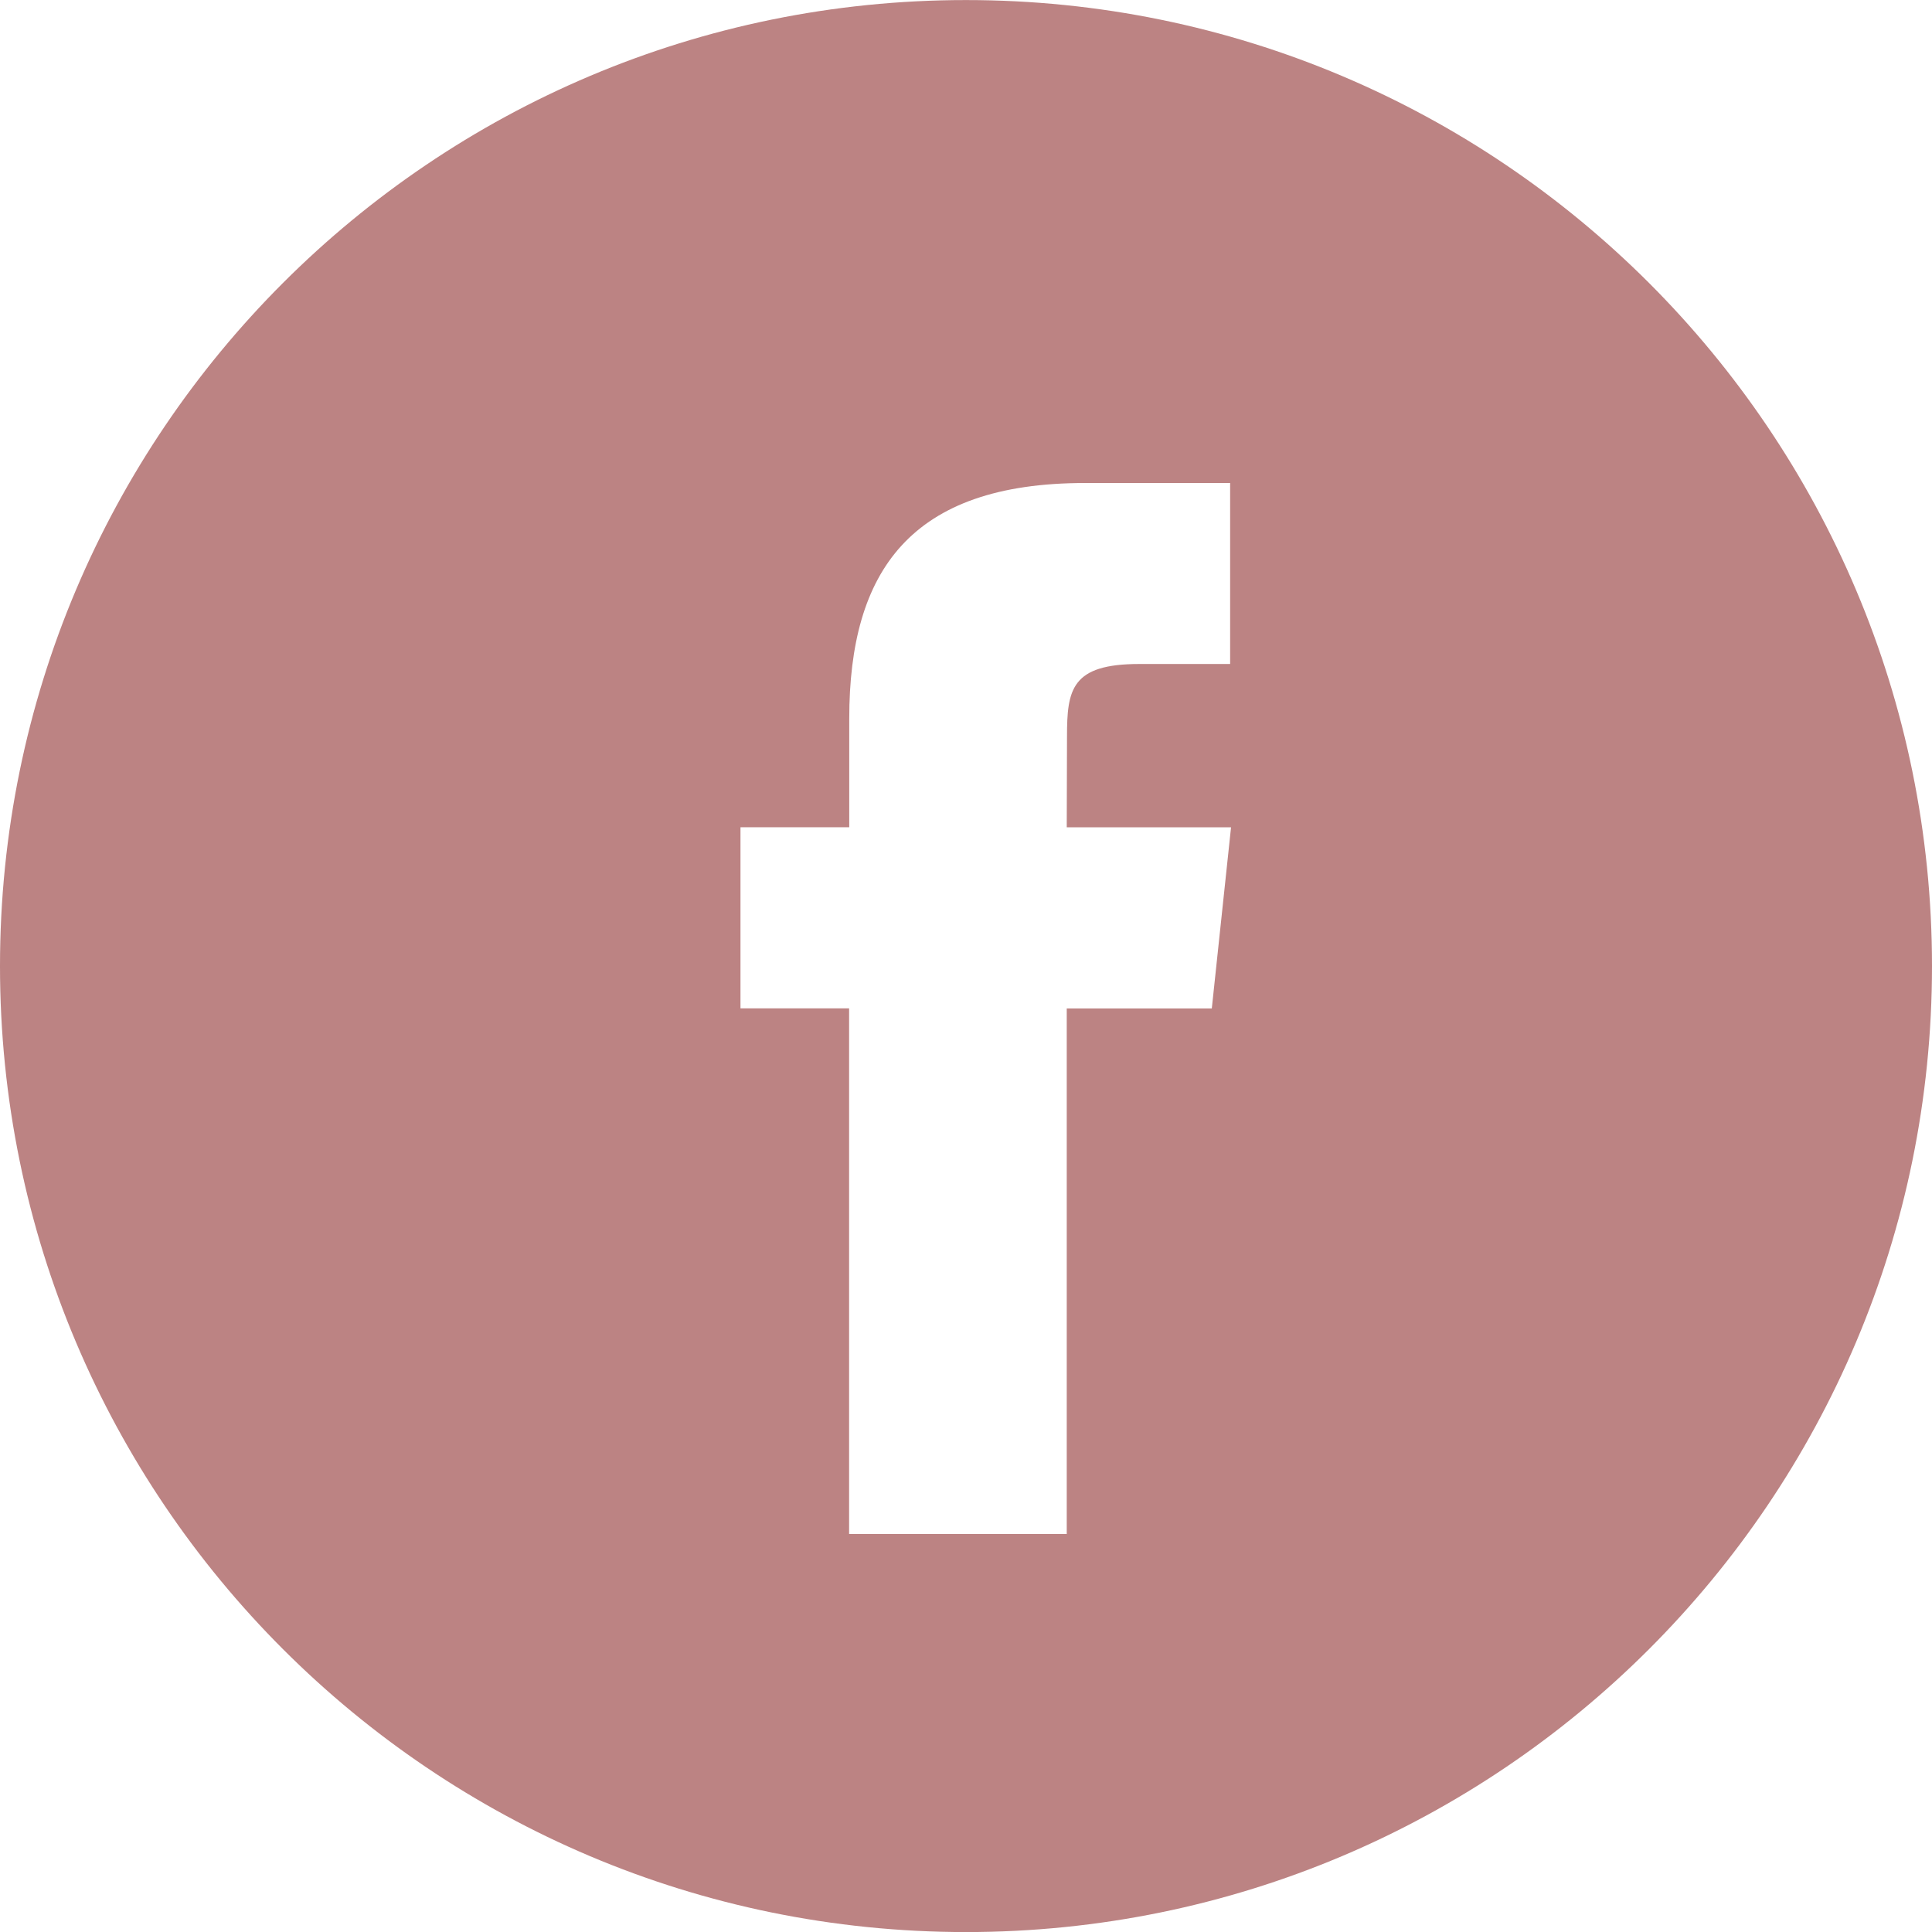
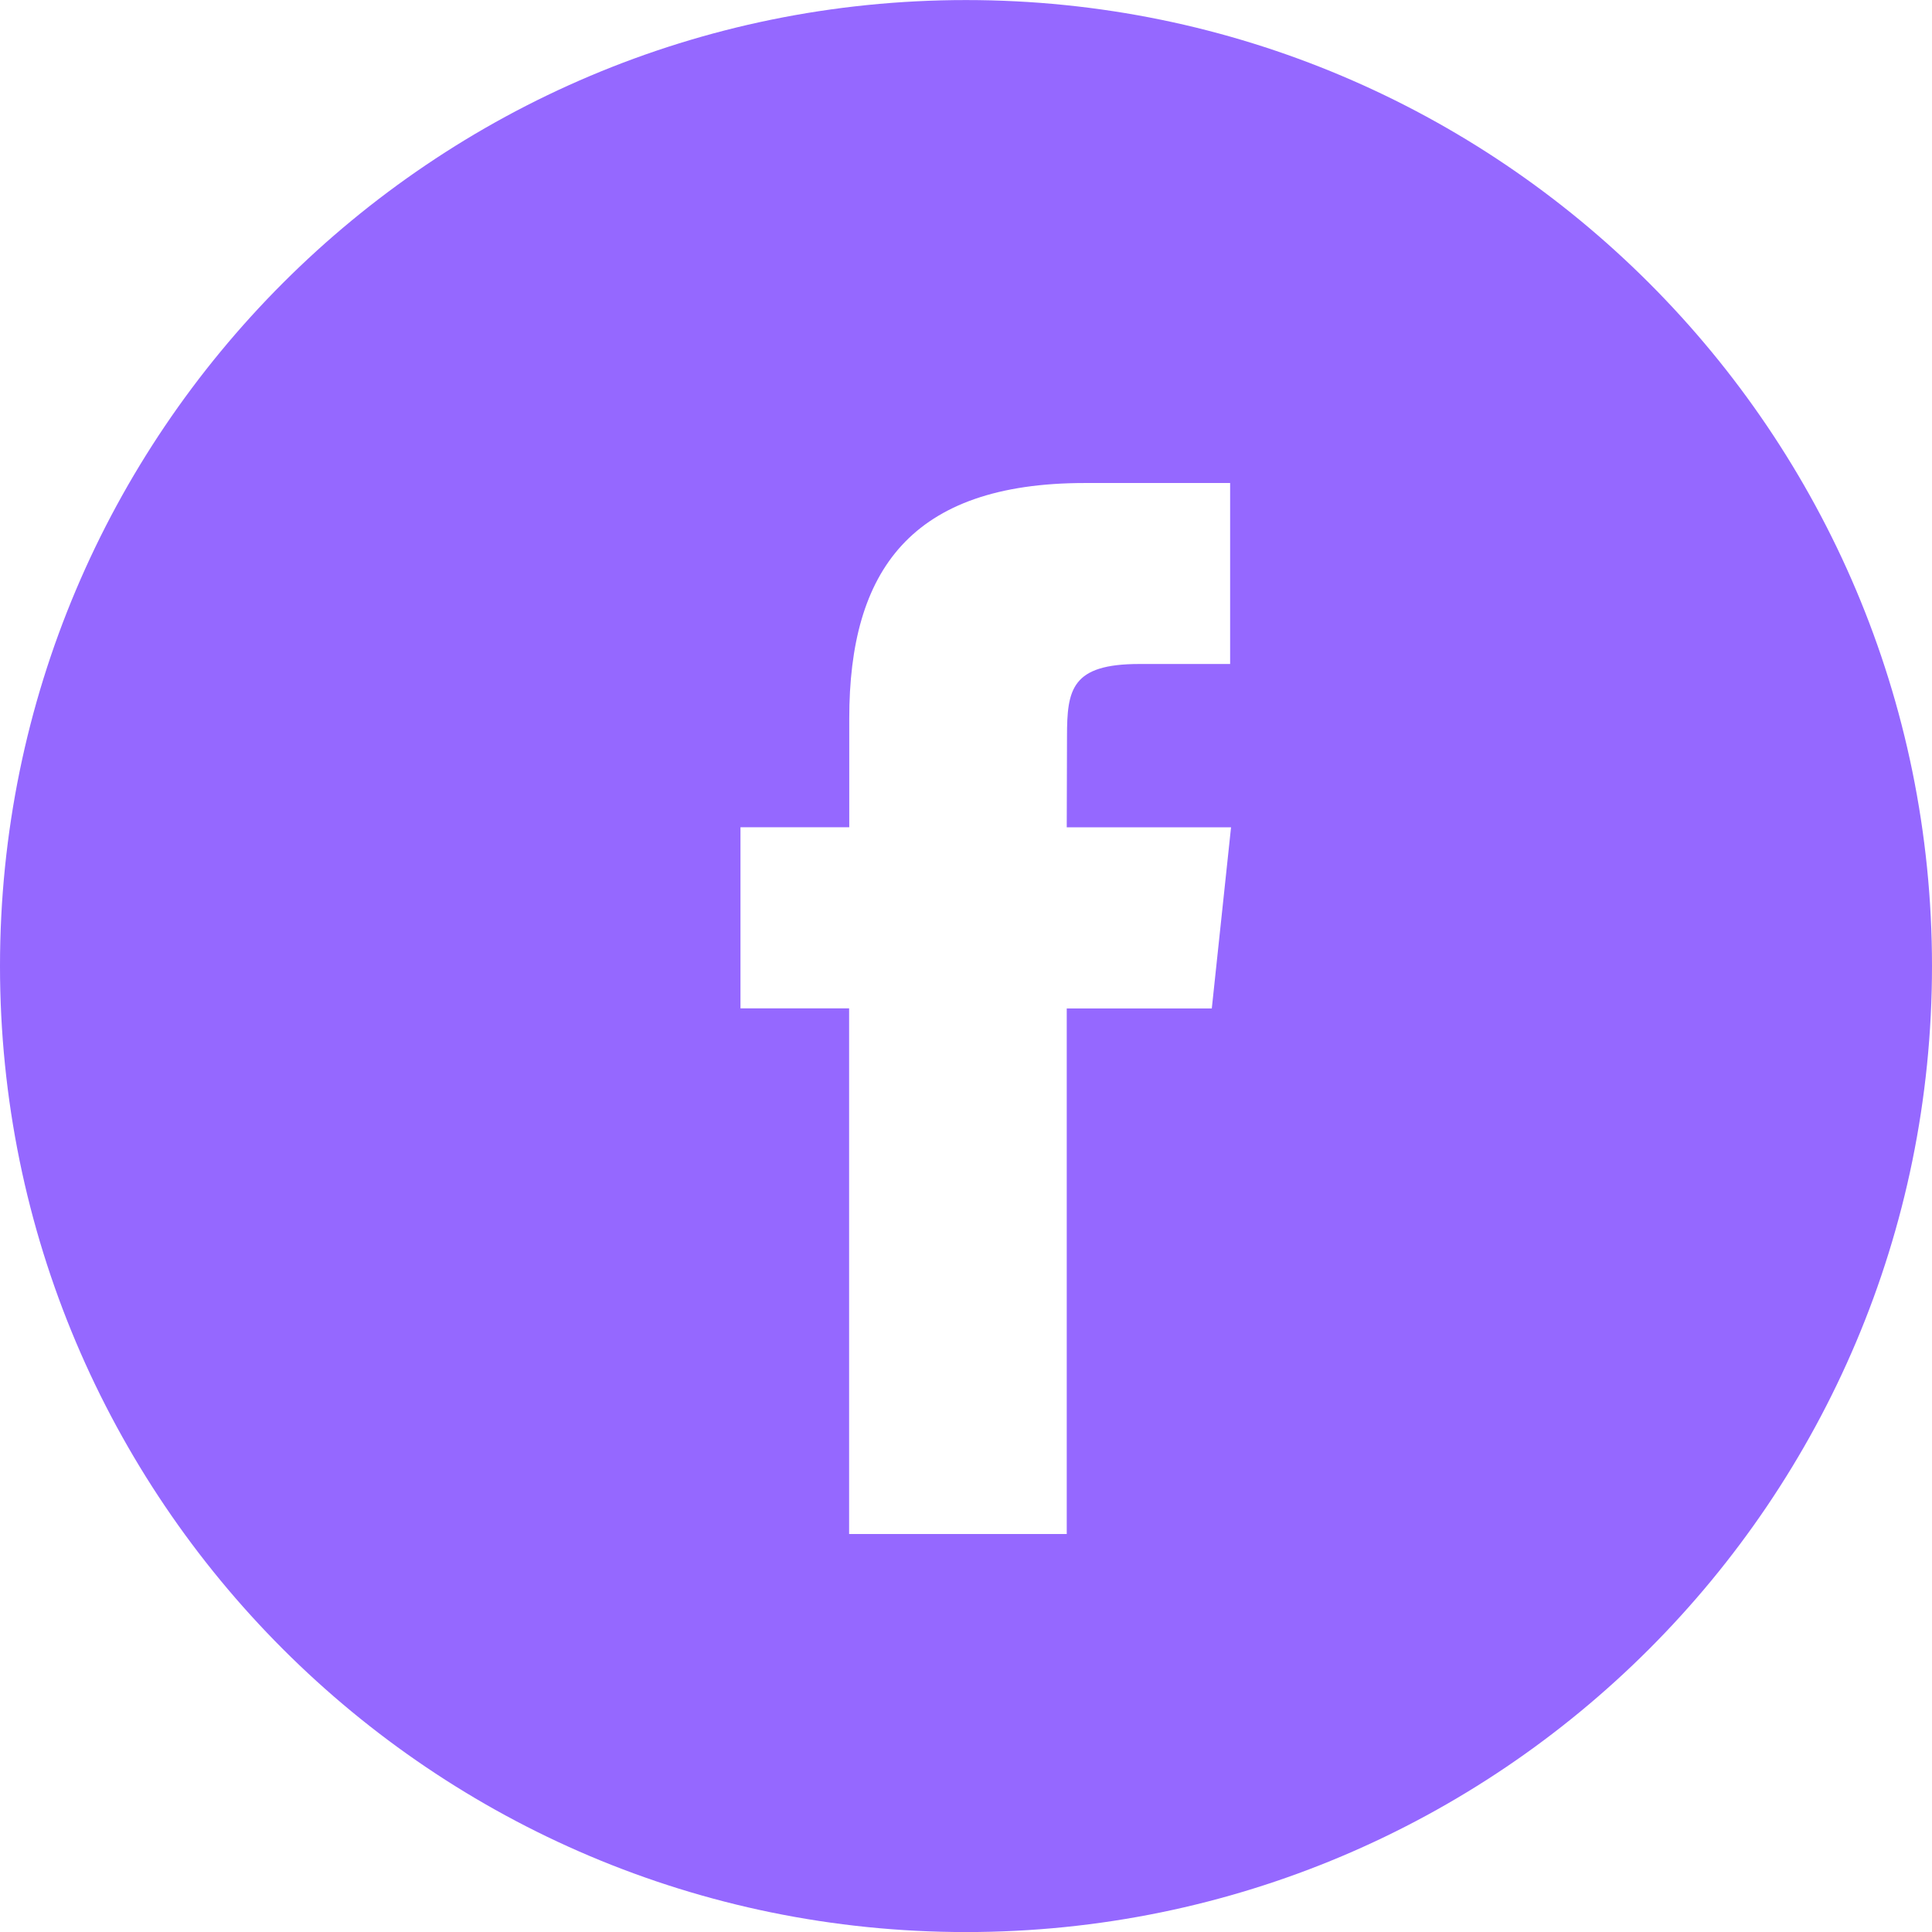
<svg xmlns="http://www.w3.org/2000/svg" width="68.098" height="68.098" viewBox="0 0 68.098 68.098">
-   <path id="facebook_black_logo_icon_147136" d="M0,34.049A34.049,34.049,0,1,1,34.049,68.1,34.049,34.049,0,0,1,0,34.049Zm37.6,20.02V35.545h5.113l.678-6.384H37.6l.009-3.2c0-1.665.158-2.557,2.55-2.557h3.2V17.025H38.239c-6.143,0-8.305,3.1-8.305,8.3v3.833H26.1v6.384h3.829V54.069Z" fill="#bc8383" fill-rule="evenodd" />
+   <path id="facebook_black_logo_icon_147136" d="M0,34.049A34.049,34.049,0,1,1,34.049,68.1,34.049,34.049,0,0,1,0,34.049Zm37.6,20.02V35.545h5.113l.678-6.384H37.6l.009-3.2c0-1.665.158-2.557,2.55-2.557h3.2V17.025H38.239c-6.143,0-8.305,3.1-8.305,8.3v3.833H26.1v6.384h3.829V54.069Z" fill="#9568ff" fill-rule="evenodd" />
</svg>
